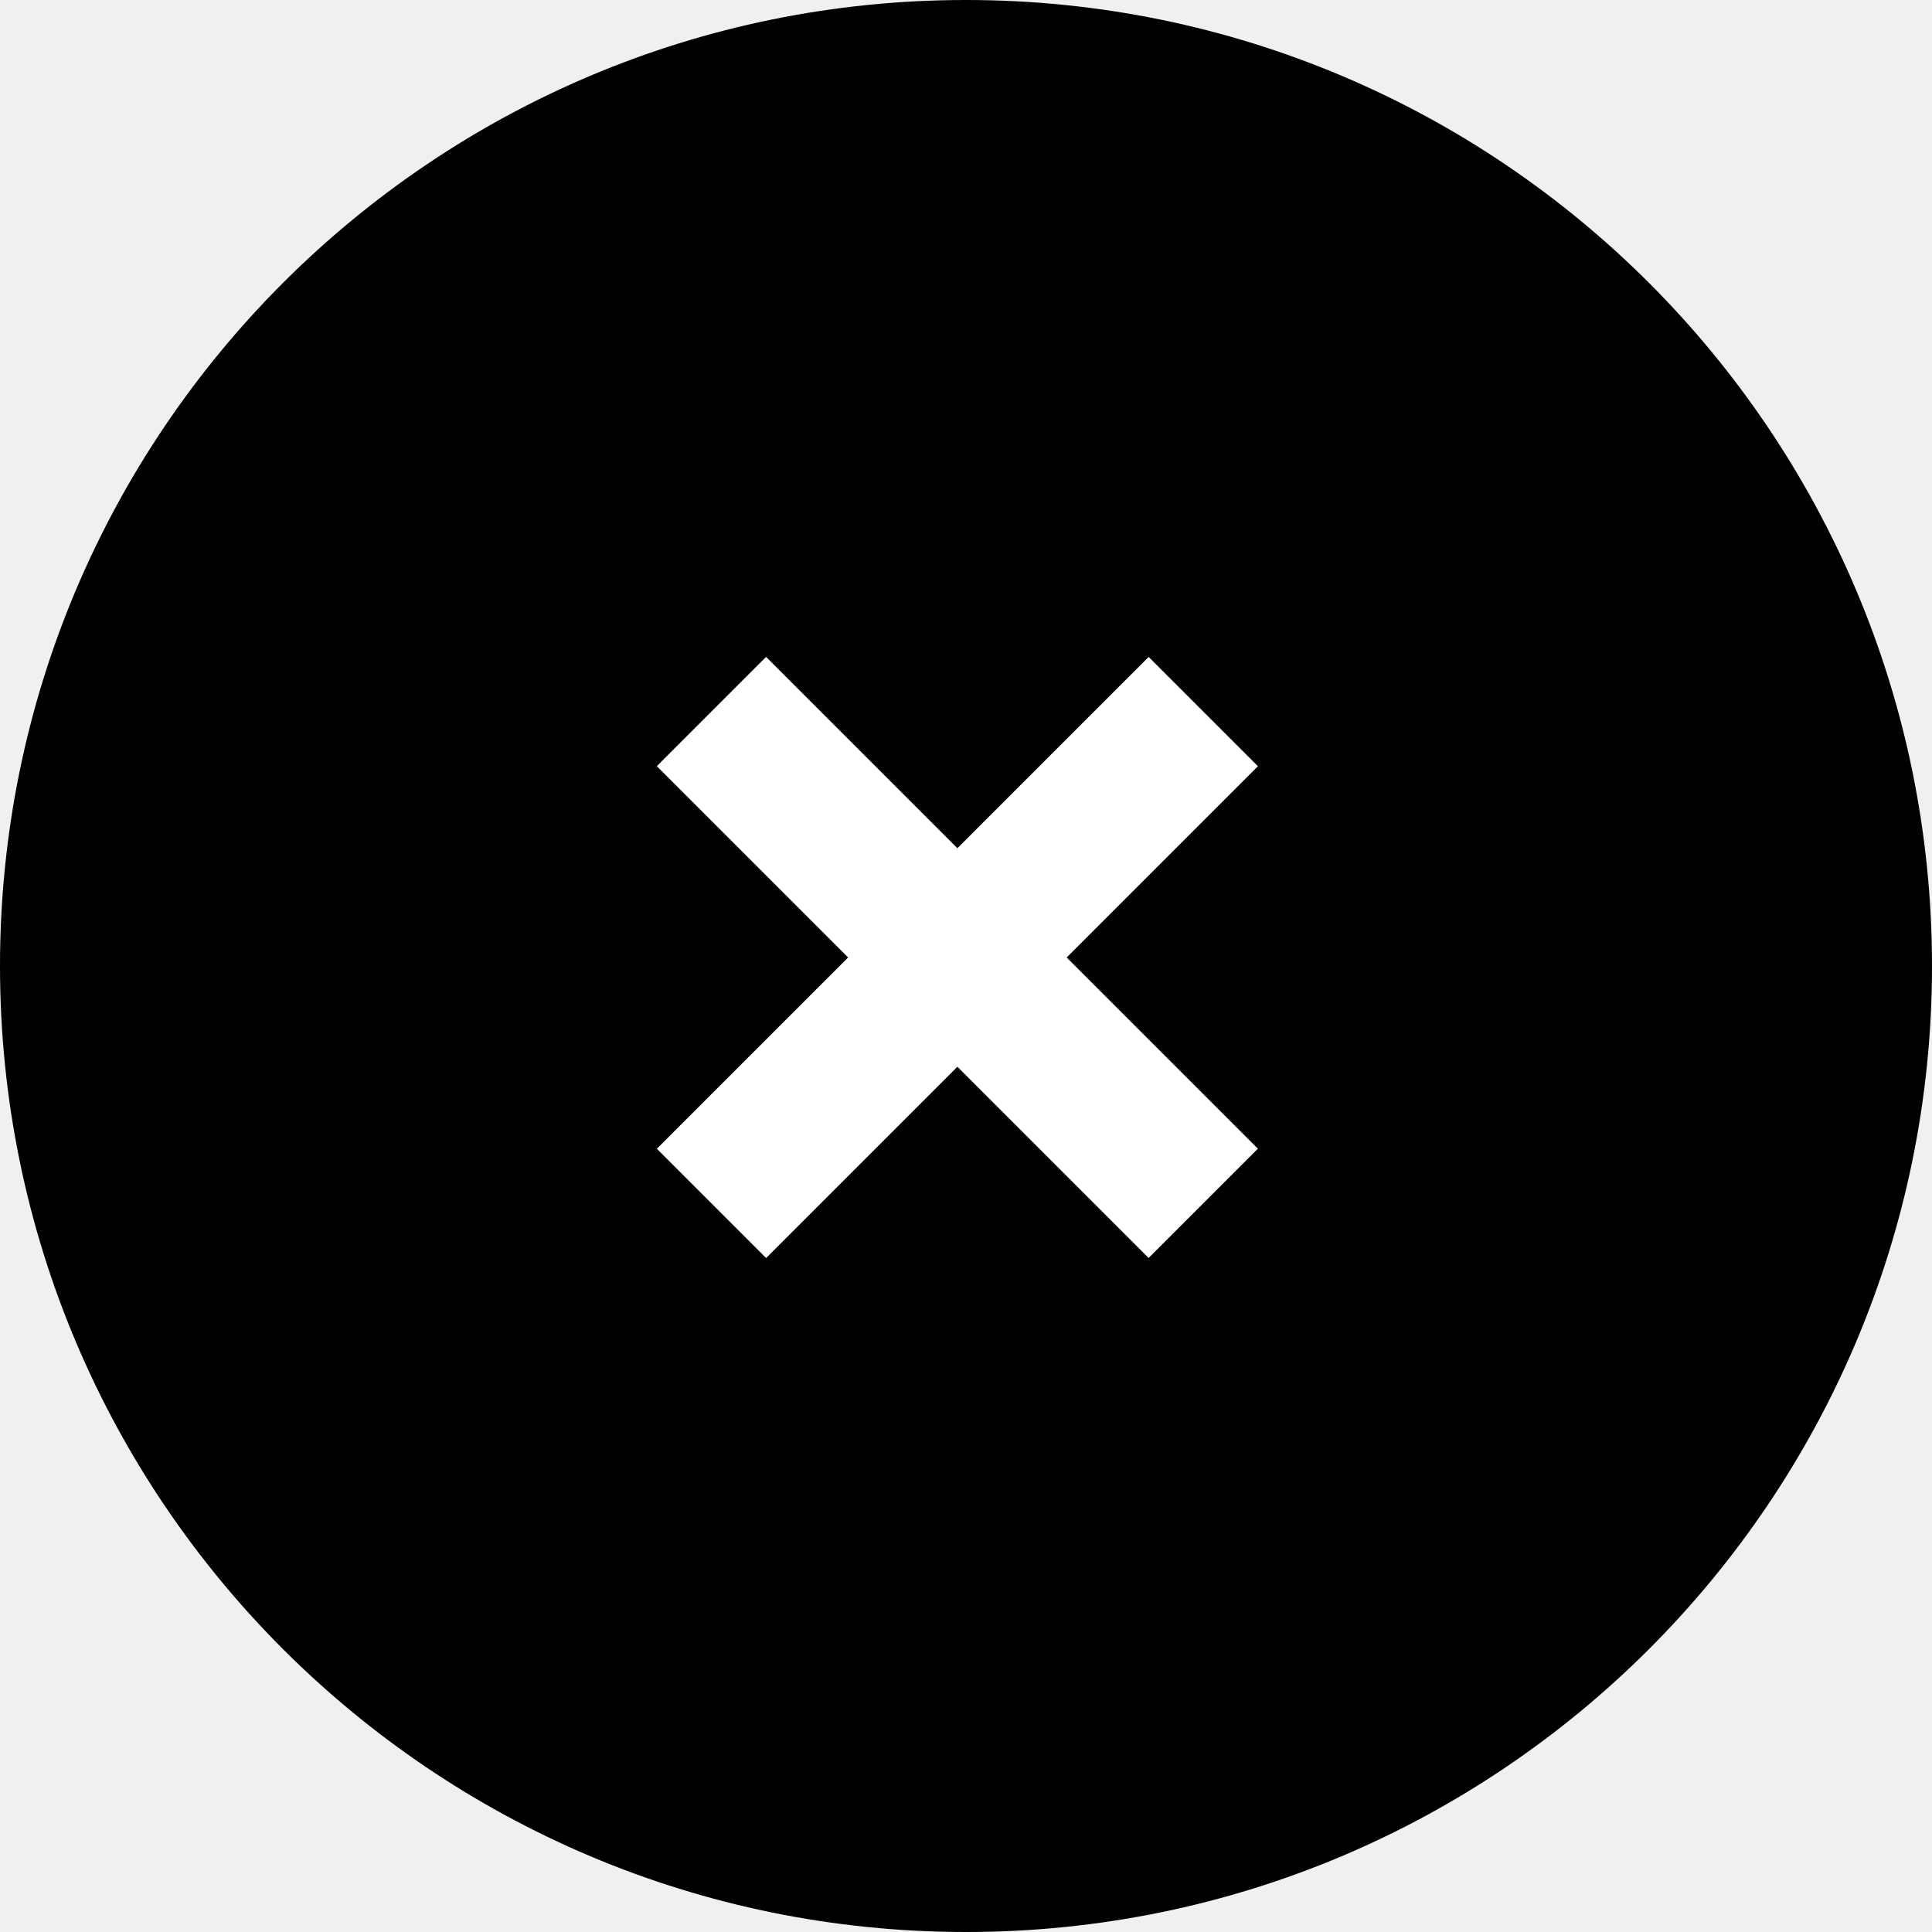
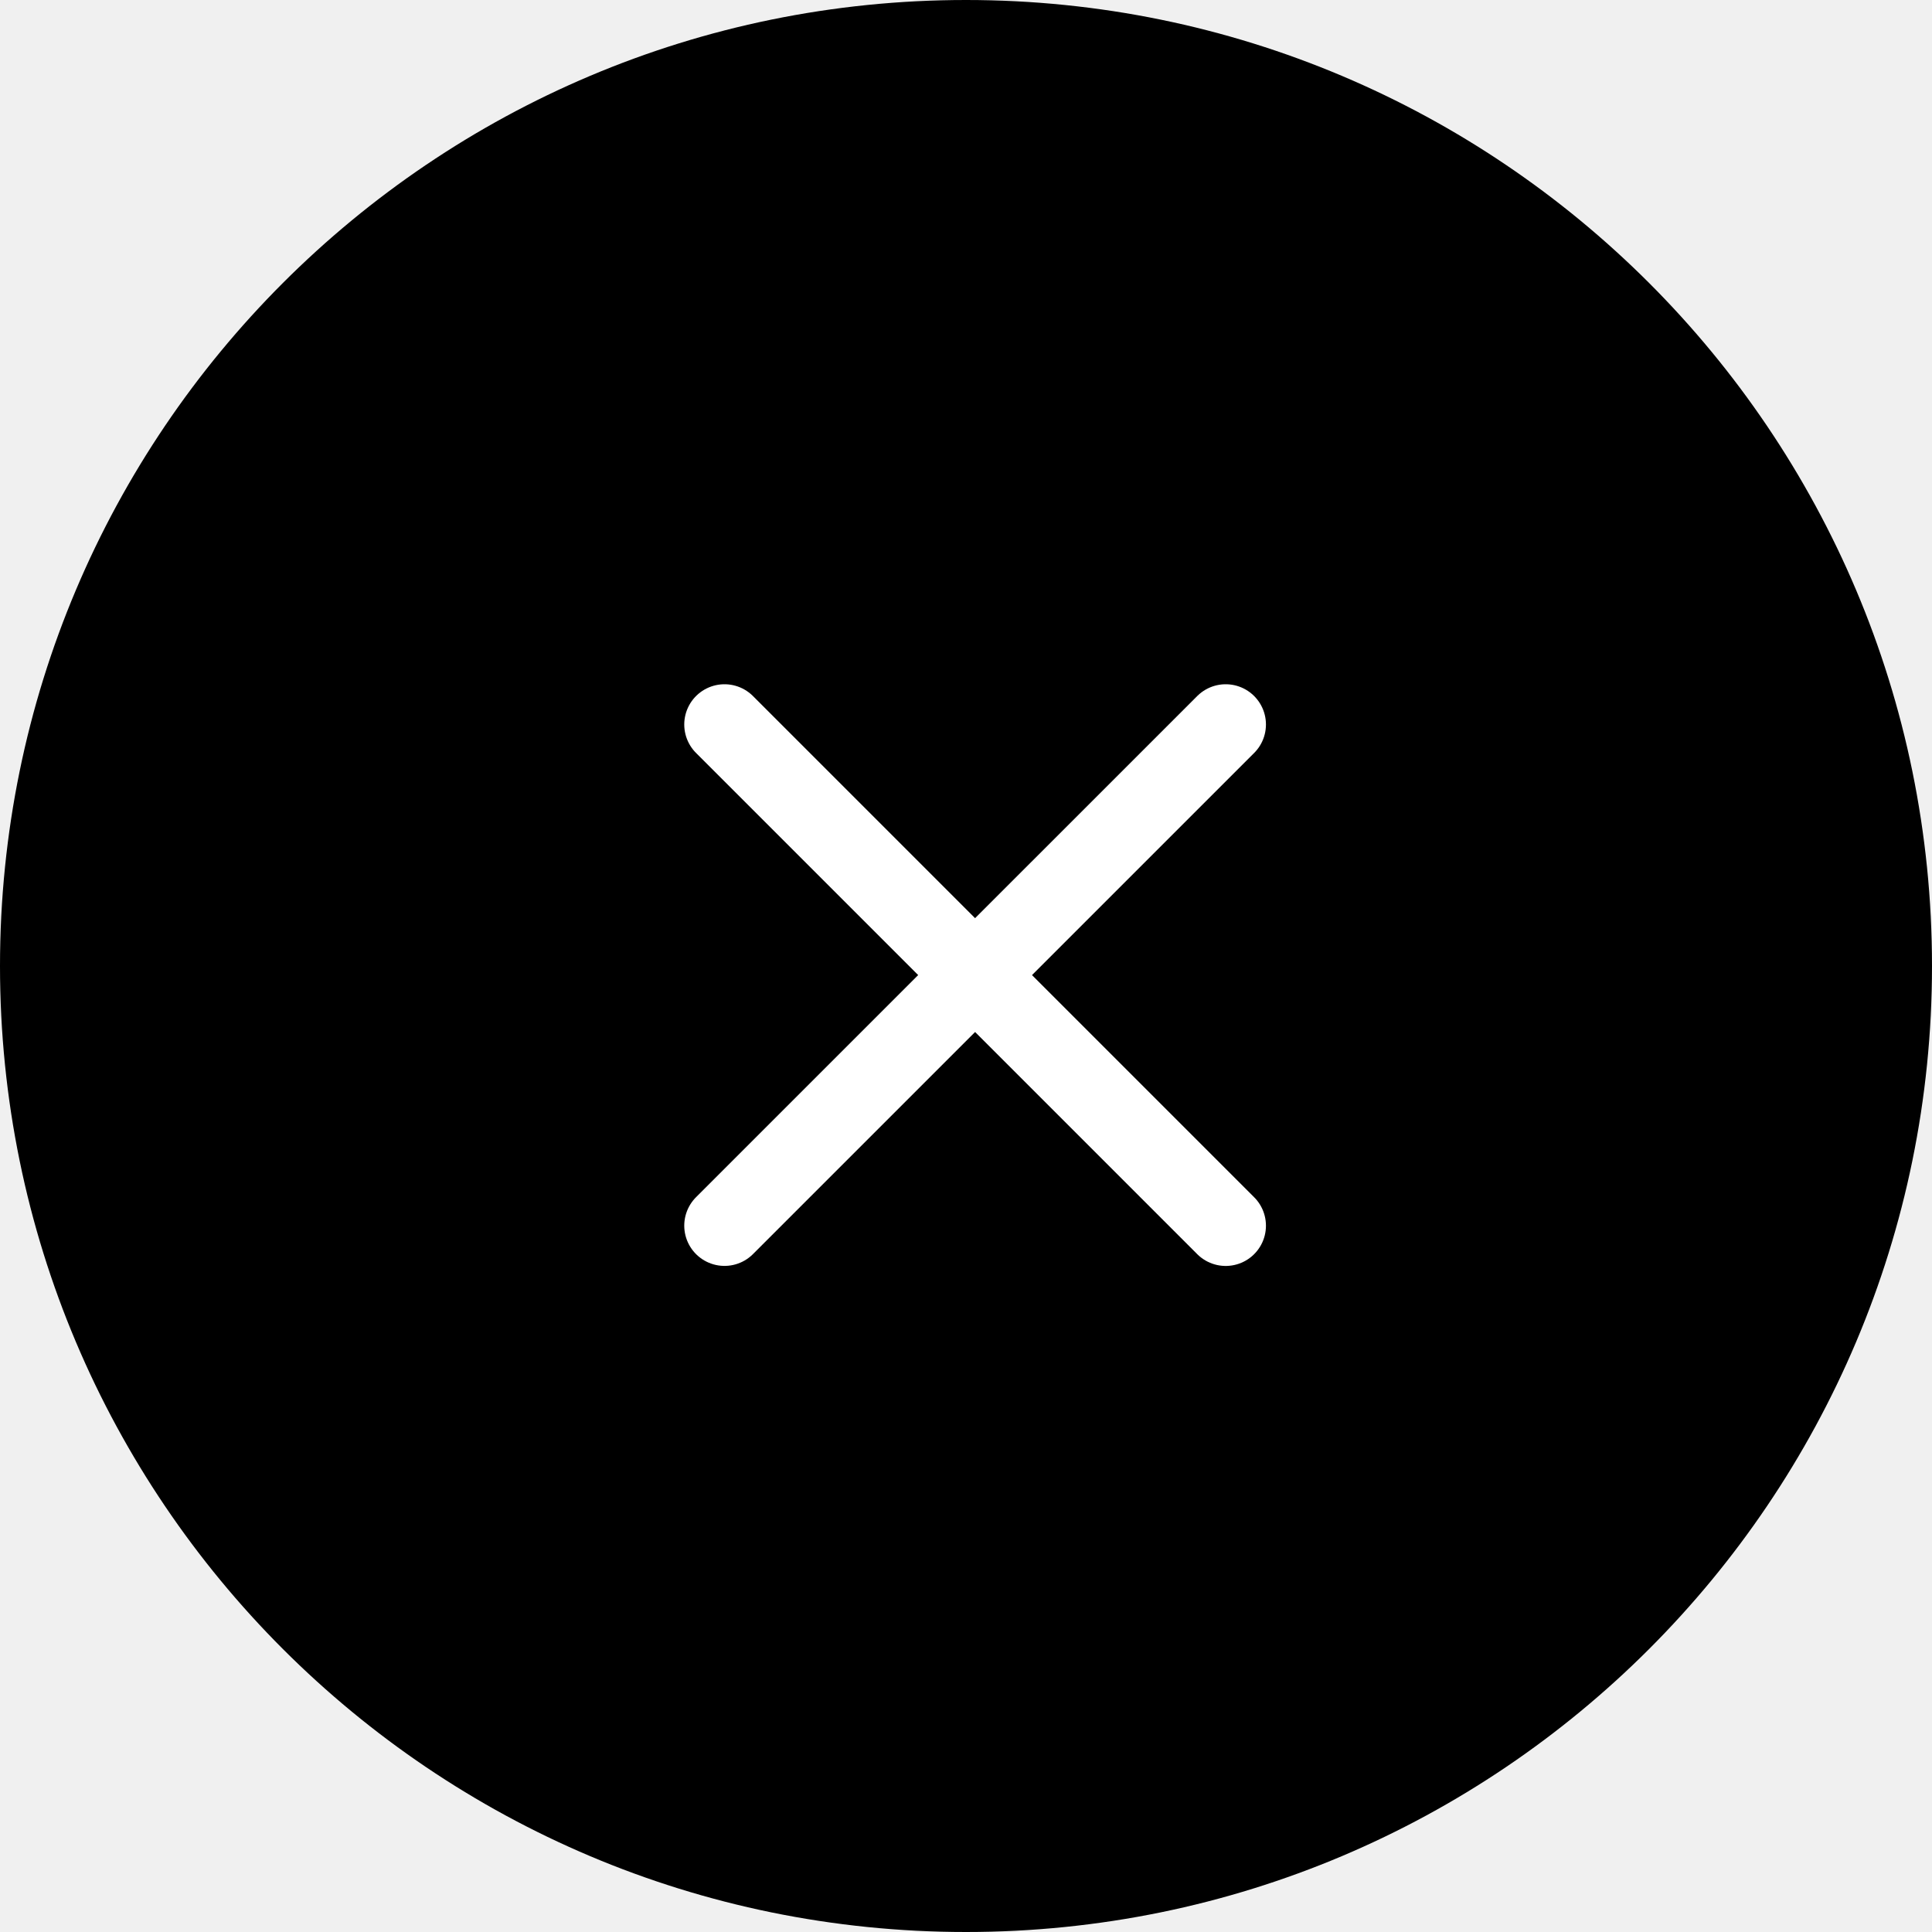
- <svg xmlns="http://www.w3.org/2000/svg" width="50" height="50" viewBox="0 0 50 50" fill="none">
-   <circle cx="25" cy="25" r="25" fill="black" />
-   <rect x="29.727" y="17.001" width="4" height="18" transform="rotate(45 29.7266 17.0013)" fill="white" />
-   <rect x="32.555" y="29.728" width="4" height="18" transform="rotate(135 32.5547 29.7279)" fill="white" />
+ <svg xmlns="http://www.w3.org/2000/svg" width="48" height="48" viewBox="0 0 48 48" fill="none">
+   <circle cx="24" cy="24" r="24" fill="black" />
+   <path d="M18 30.451L30.452 18" stroke="white" stroke-width="2" stroke-linecap="round" />
+   <path d="M18 18L30.452 30.452" stroke="white" stroke-width="2" stroke-linecap="round" />
</svg>
